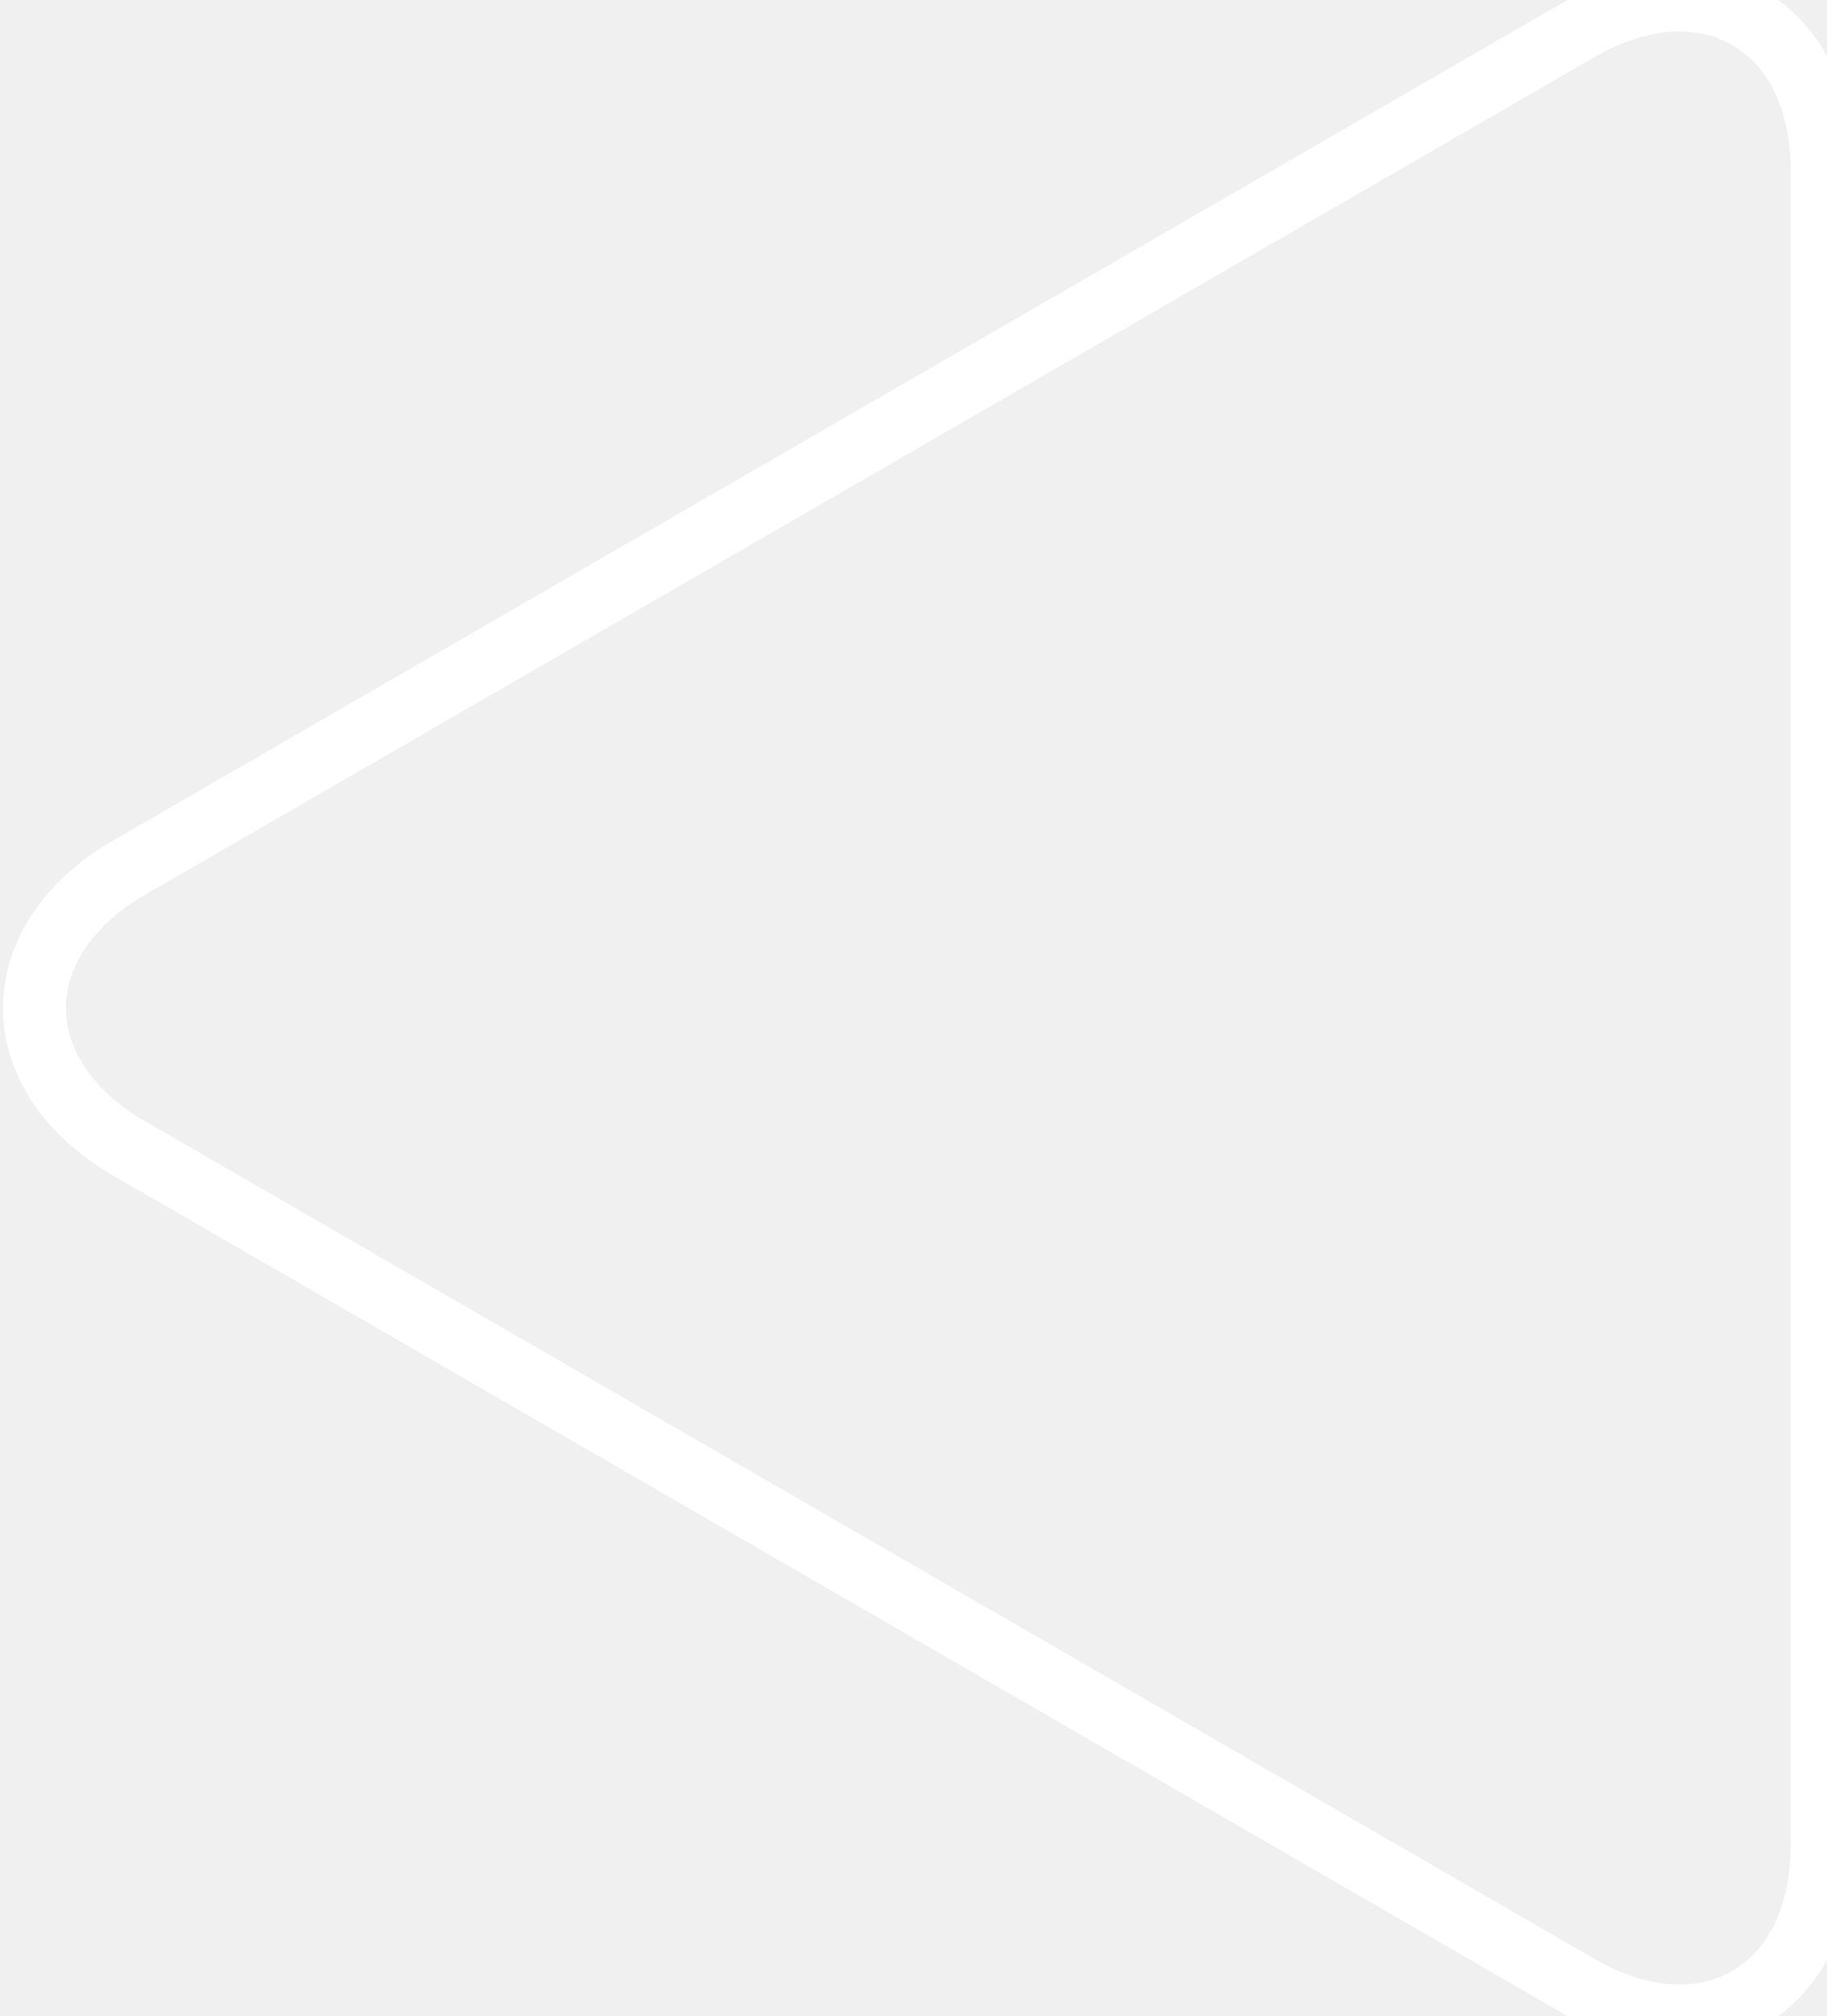
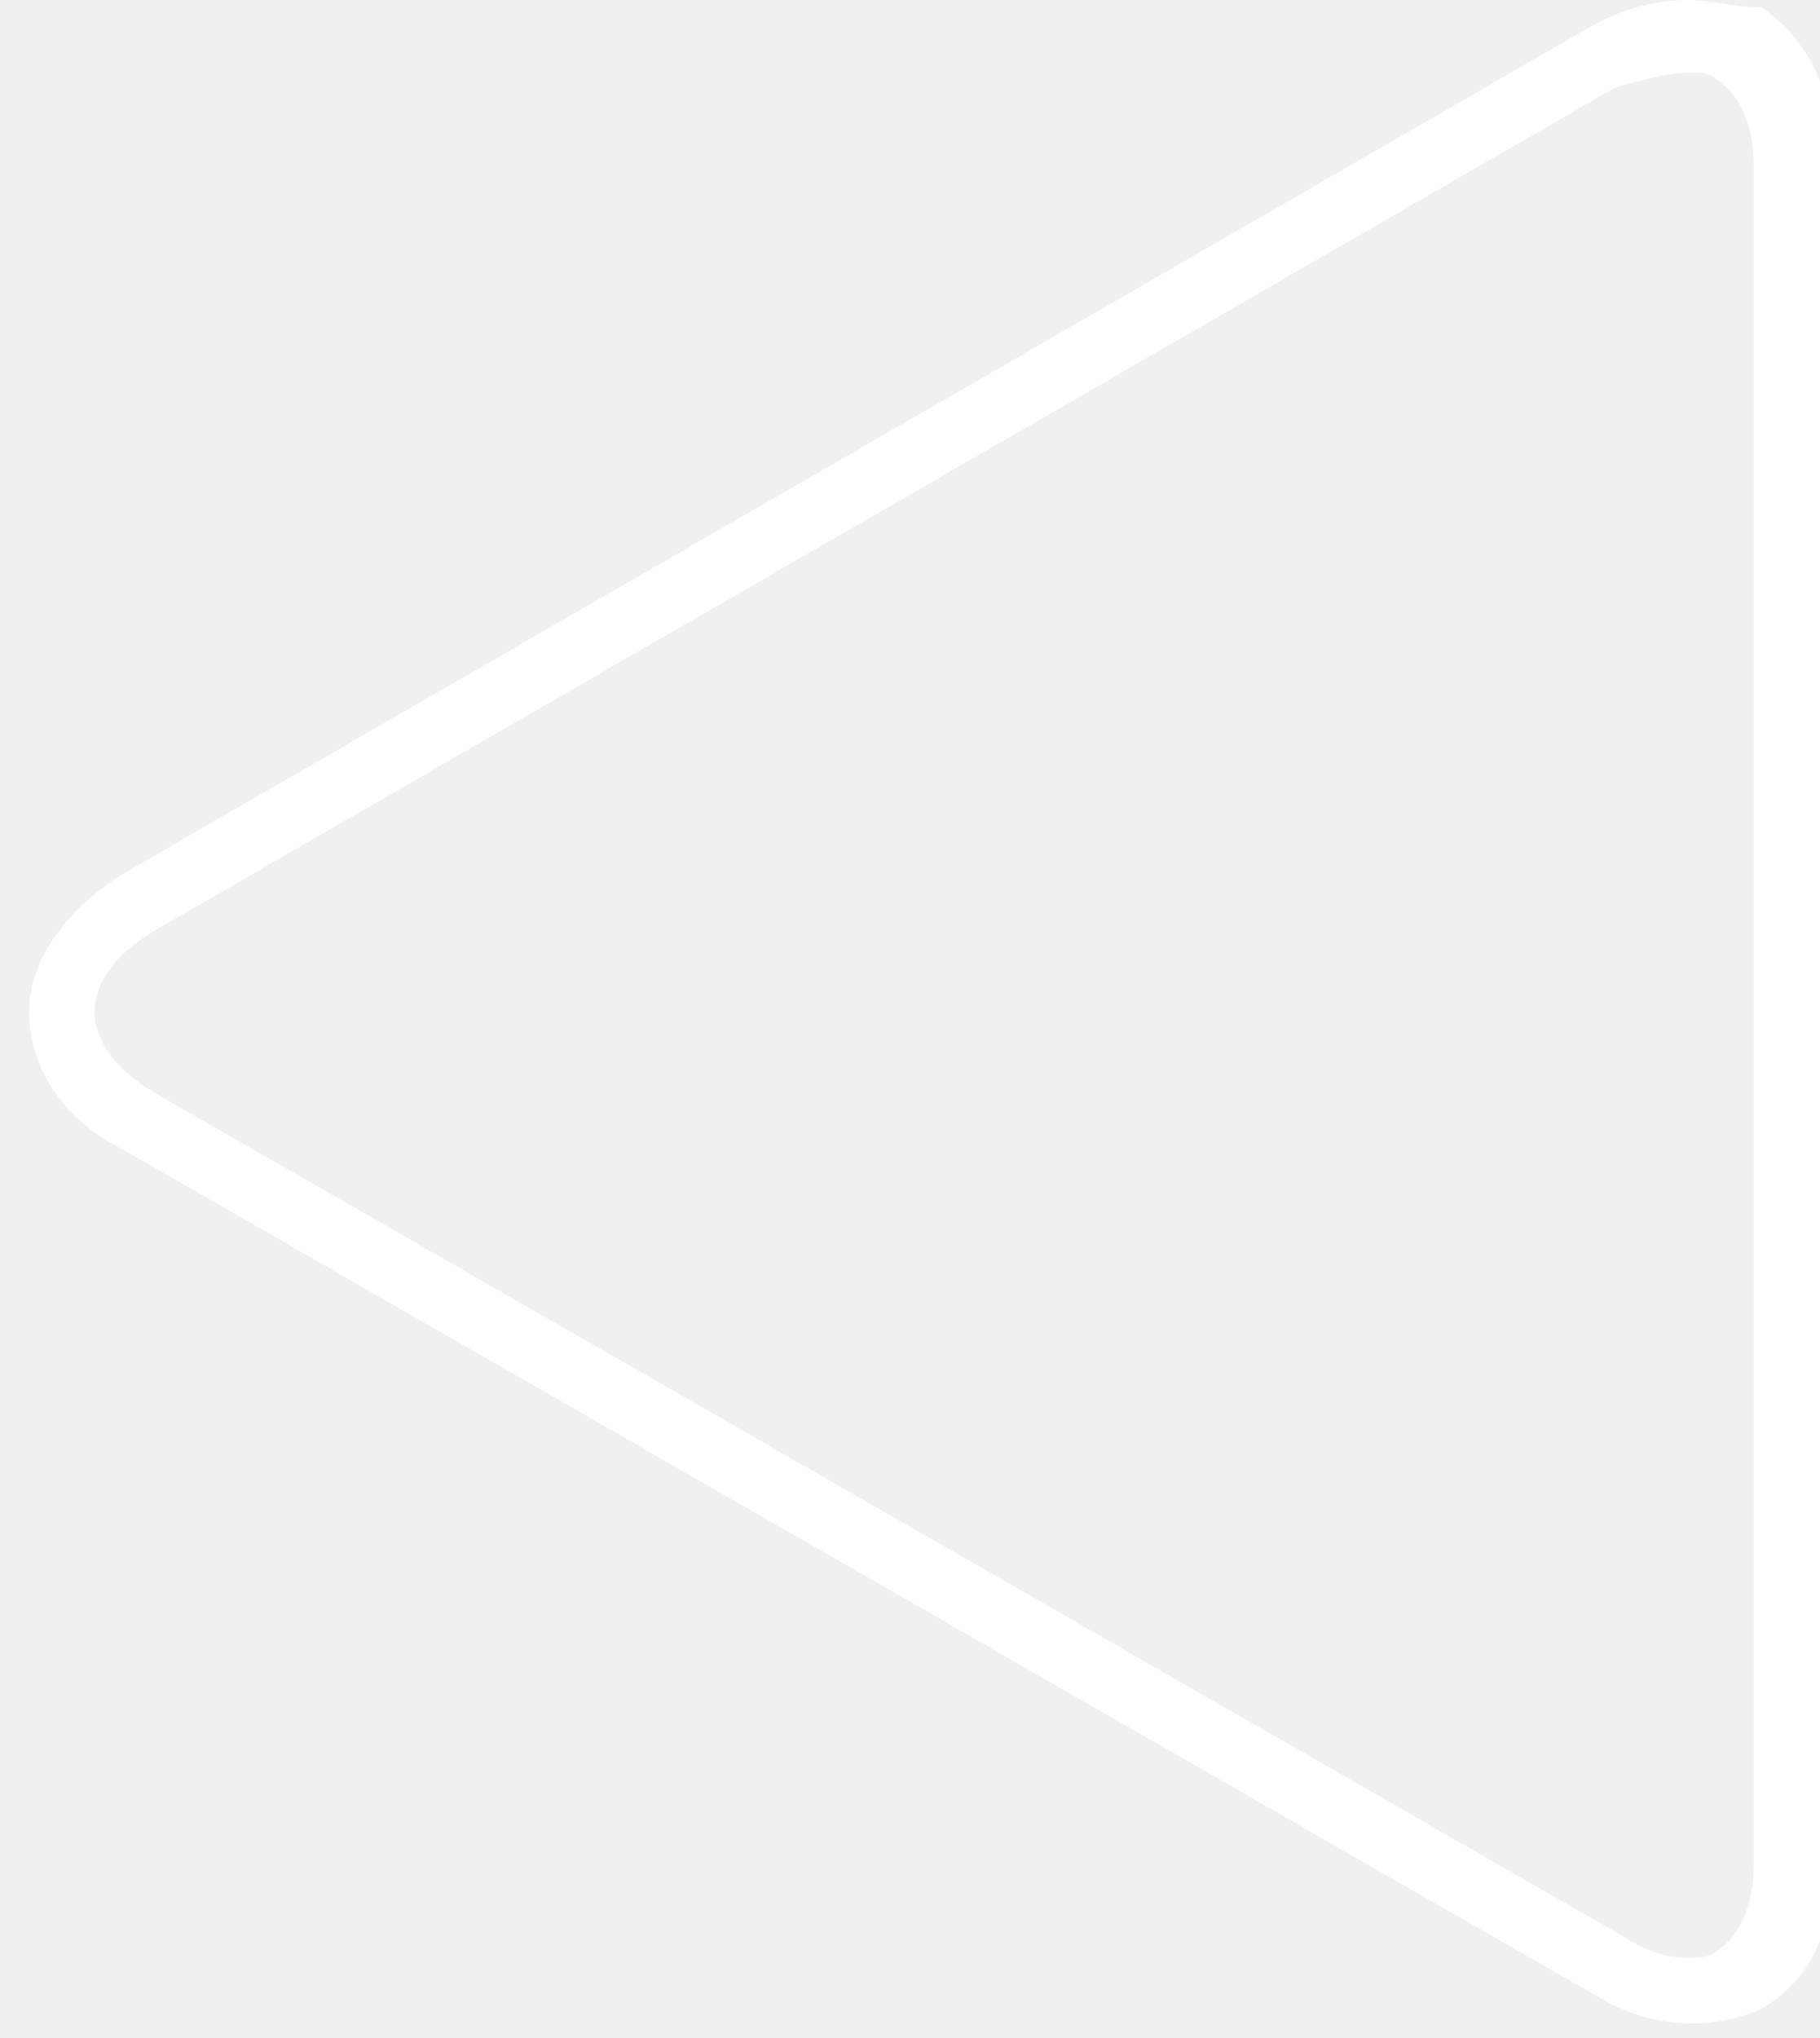
- <svg xmlns="http://www.w3.org/2000/svg" width="29px" height="32px" viewBox="0 0 29 32" version="1.1">
-   <defs />
-   <g id="Dashboard" stroke="none" stroke-width="1" fill="none" fill-rule="evenodd">
-     <g id="01-01" transform="translate(-48, -851)" stroke="#FFFFFF">
-       <g id="Controls/first" transform="translate(0, 822)">
-         <path d="M75.429,47.226 C76.381,46.675 76.927,45.864 76.927,45 C76.927,44.136 76.381,43.325 75.429,42.775 L52.401,29.468 C51.448,28.917 50.473,28.85 49.726,29.281 C48.976,29.713 48.547,30.592 48.547,31.693 L48.547,58.307 C48.547,59.408 48.976,60.287 49.726,60.718 C50.473,61.151 51.448,61.083 52.4,60.533 L75.429,47.226 Z" id="controller_prev" transform="translate(62.73728, 45) scale(-1, 1) translate(-62.73728, -45) " />
-       </g>
-     </g>
+ <svg xmlns="http://www.w3.org/2000/svg" version="1.1" id="レイヤー_1" x="0px" y="0px" viewBox="-463 267 25 28" style="enable-background:new -463 267 25 28;" xml:space="preserve">
+   <style type="text/css">
+ 	.st0{fill:#FFFFFF;}
+ </style>
+   <g id="controller_prev">
+     <path class="st0" d="M-439.8,268L-439.8,268c0.2,0,0.3,0,0.4,0.1c0.3,0.2,0.5,0.6,0.5,1.2v23.3c0,0.6-0.2,1-0.5,1.2   c-0.1,0.1-0.3,0.1-0.4,0.1c-0.3,0-0.6-0.1-0.9-0.3l-20.2-11.6c-0.5-0.3-0.8-0.7-0.8-1.1c0-0.4,0.3-0.8,0.8-1.1l20.1-11.6   C-440.4,268.1-440.1,268-439.8,268 M-439.8,267c-0.4,0-0.9,0.1-1.4,0.4l-20.1,11.6c-0.8,0.5-1.3,1.2-1.3,1.9c0,0.8,0.5,1.5,1.3,1.9   l20.2,11.6c0.5,0.3,0.9,0.4,1.4,0.4c0.3,0,0.7-0.1,0.9-0.2c0.7-0.4,1-1.1,1-2.1v-23.3c0-1-0.4-1.7-1-2.1   C-439.2,267.1-439.5,267-439.8,267L-439.8,267z" />
  </g>
</svg>
